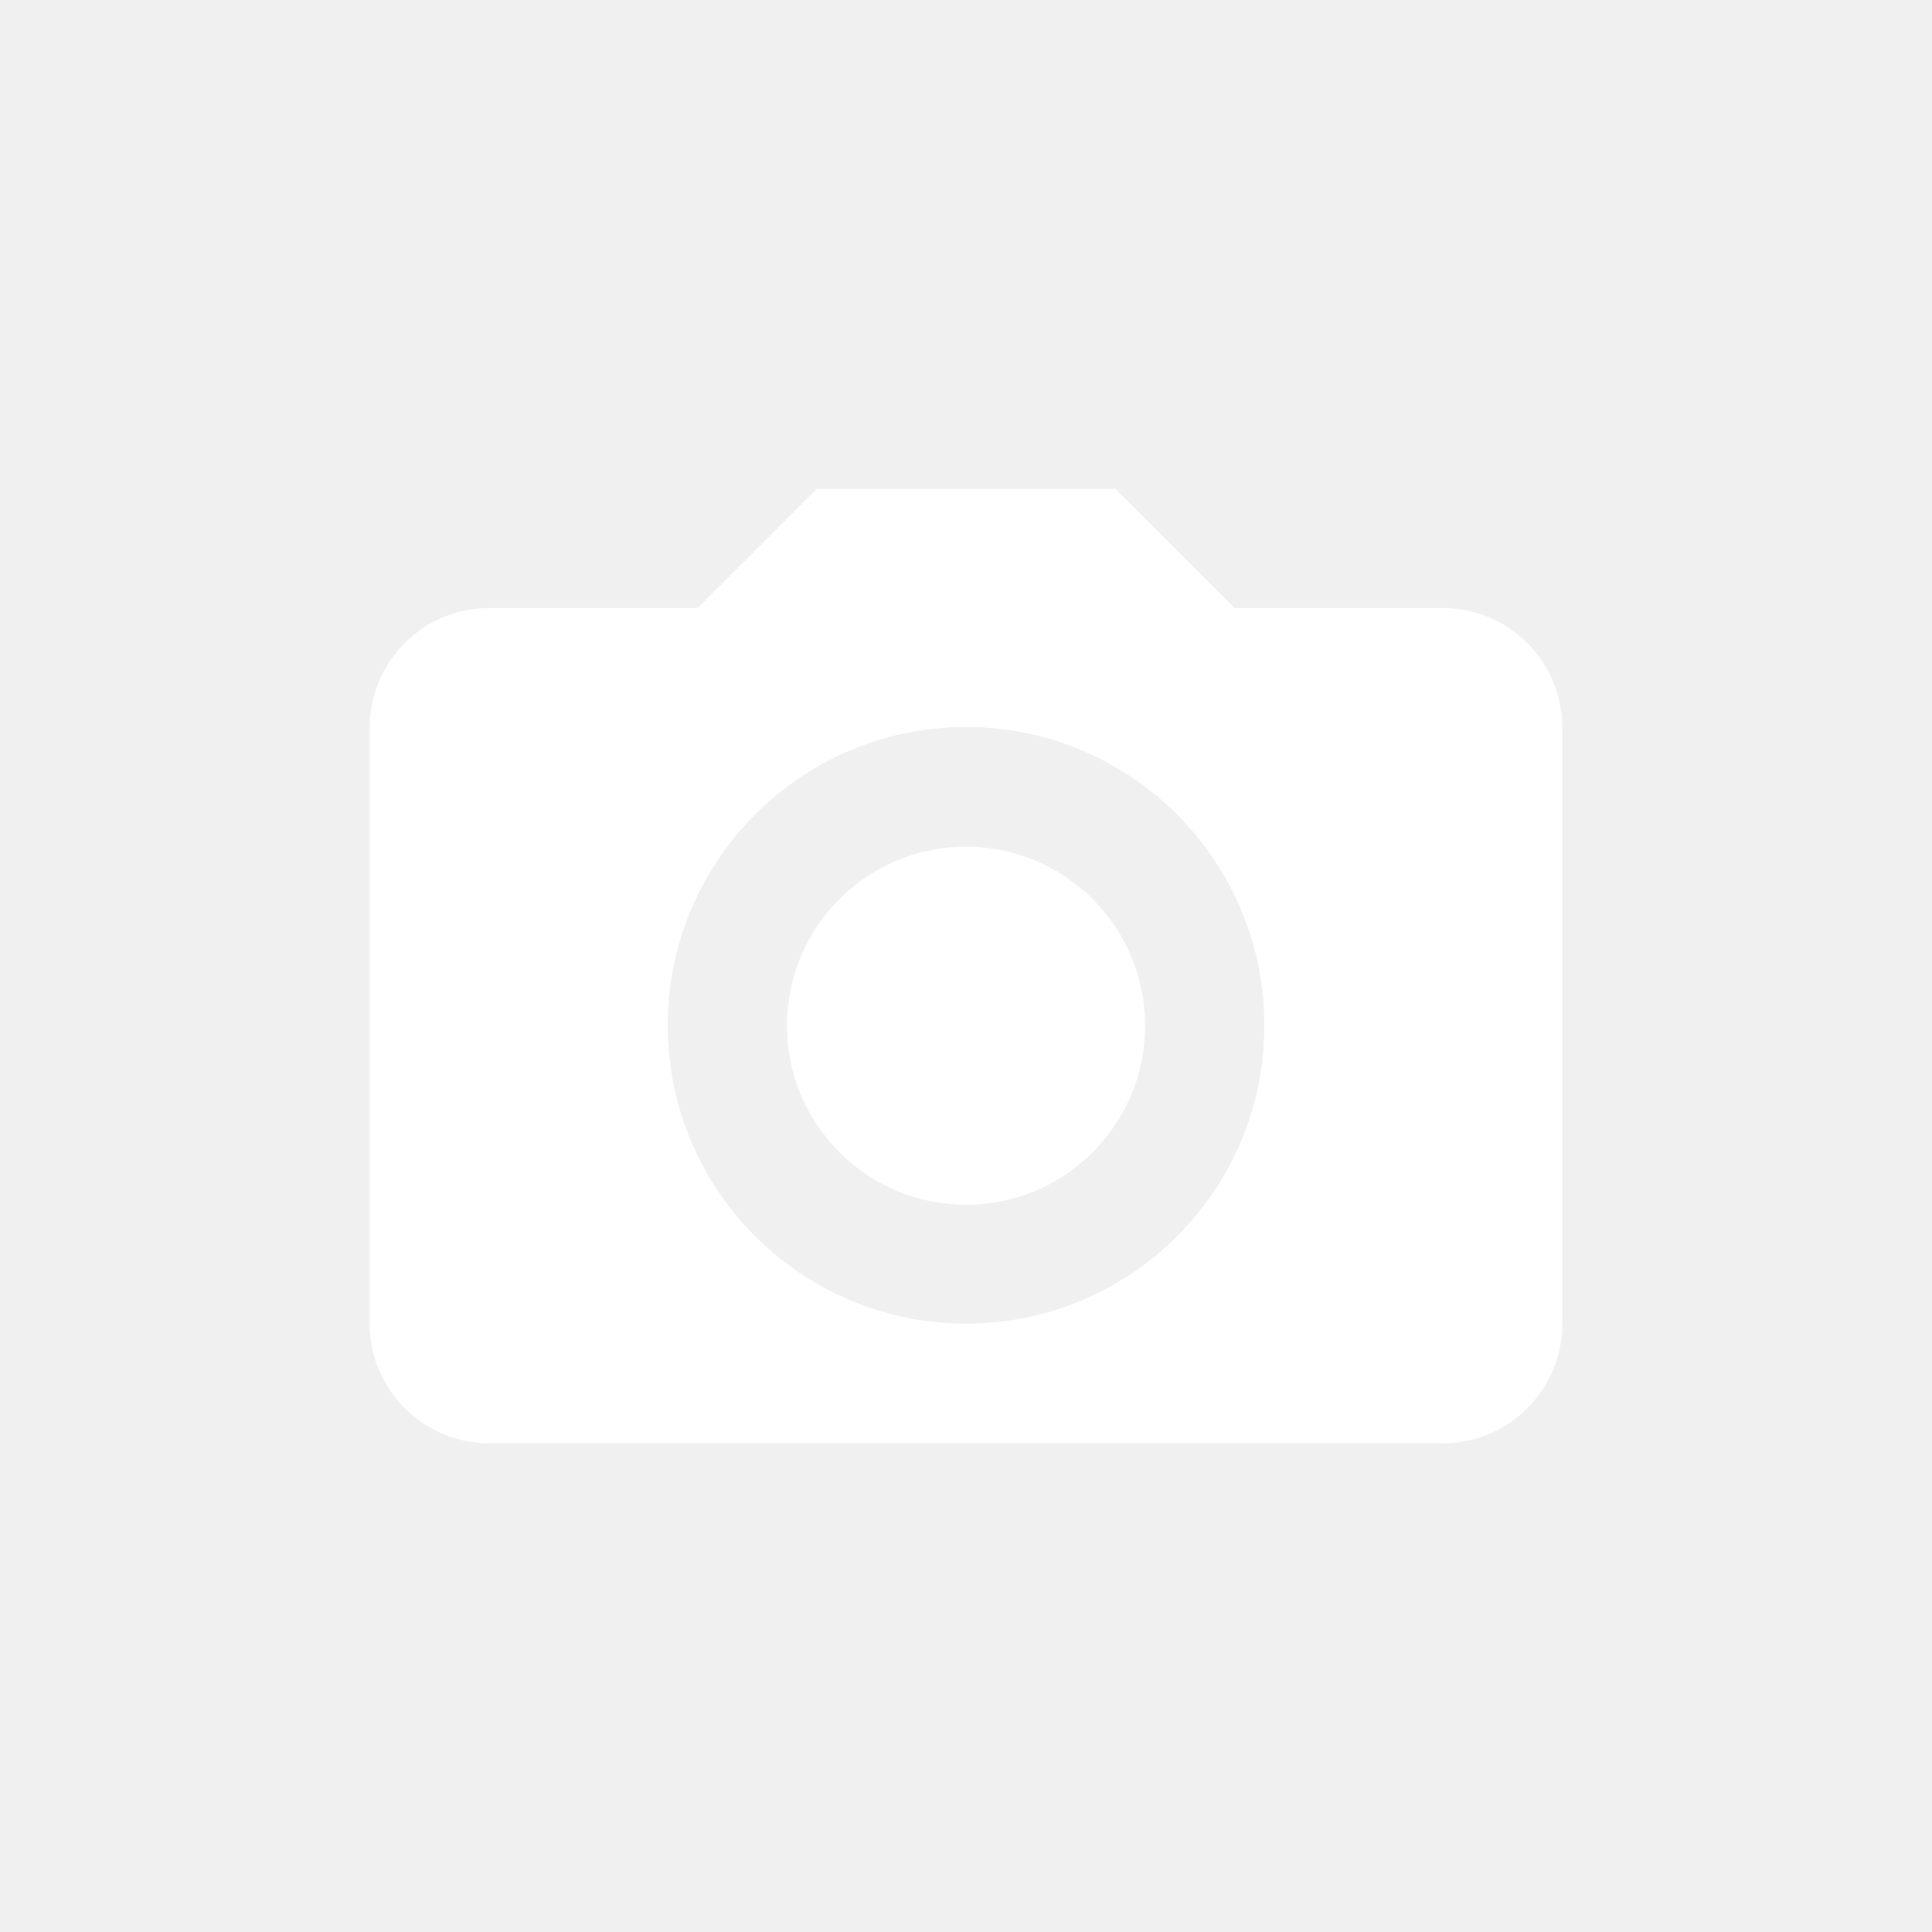
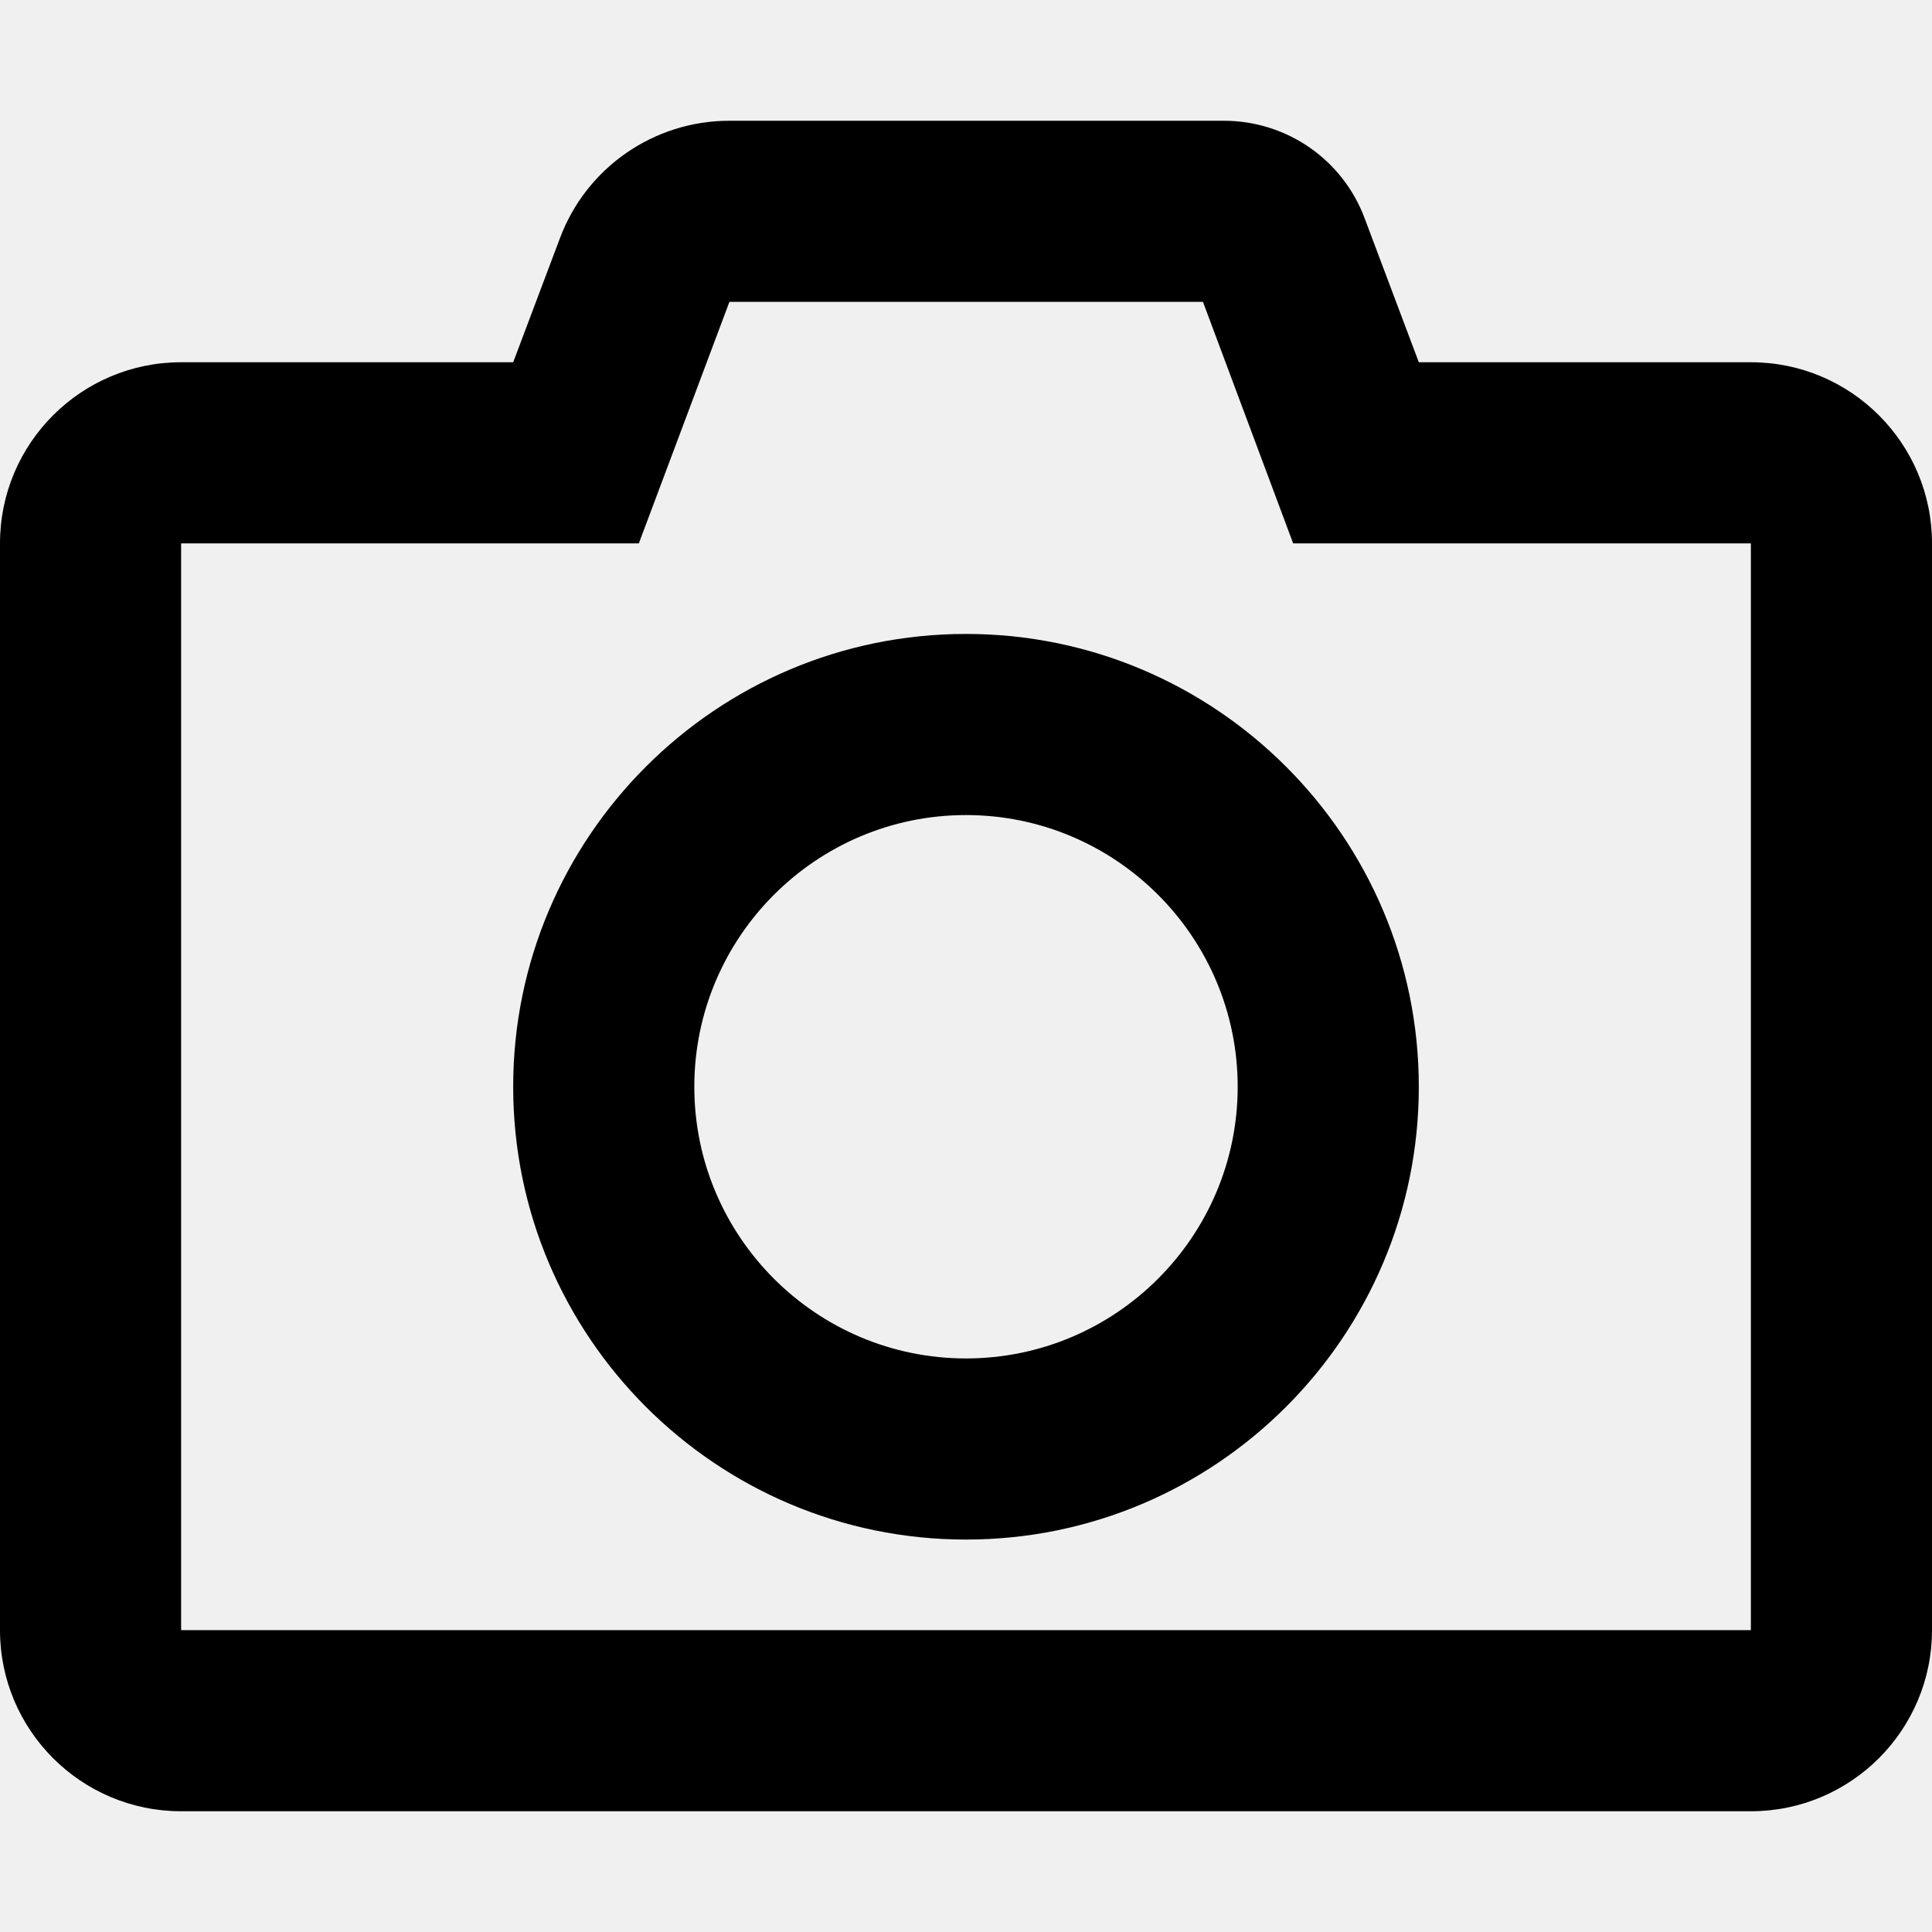
- <svg xmlns="http://www.w3.org/2000/svg" viewBox="-277.5 440.5 40 40">
-   <g fill="#fff">
-     <path d="M-251.939 453.09l-2.471-2.469h-6.177l-2.47 2.469h-4.318c-1.363 0-2.47 1.105-2.47 2.473v12.344c0 1.361 1.106 2.473 2.47 2.473h19.75c1.362 0 2.471-1.107 2.471-2.473v-12.344c0-1.363-1.105-2.473-2.471-2.473h-4.314zm-5.56 14.814c-3.411 0-6.176-2.764-6.176-6.174s2.766-6.178 6.176-6.178c3.411 0 6.176 2.768 6.176 6.178.002 3.411-2.765 6.174-6.176 6.174z" />
-     <circle cx="-257.499" cy="461.736" r="3.707" />
-   </g>
+ <svg xmlns="http://www.w3.org/2000/svg" aria-hidden="true" focusable="false" data-prefix="far" data-icon="camera" class="svg-inline--fa fa-camera fa-w-16" role="img" viewBox="0 0 512 512">
+   <path fill="currentColor" d="M342.7 144H464v288H48V144h121.3l24-64h125.5l23.9 64zM324.3 32h-131c-20 0-37.9 12.4-44.9 31.1L136 96H48c-26.5 0-48 21.5-48 48v288c0 26.5 21.5 48 48 48h416c26.5 0 48-21.5 48-48V144c0-26.5-21.5-48-48-48h-88l-14.3-38c-5.8-15.7-20.7-26-37.4-26zM256 408c-66.2 0-120-53.8-120-120s53.8-120 120-120 120 53.8 120 120-53.8 120-120 120zm0-192c-39.7 0-72 32.3-72 72s32.3 72 72 72 72-32.3 72-72-32.3-72-72-72z" />
</svg>
